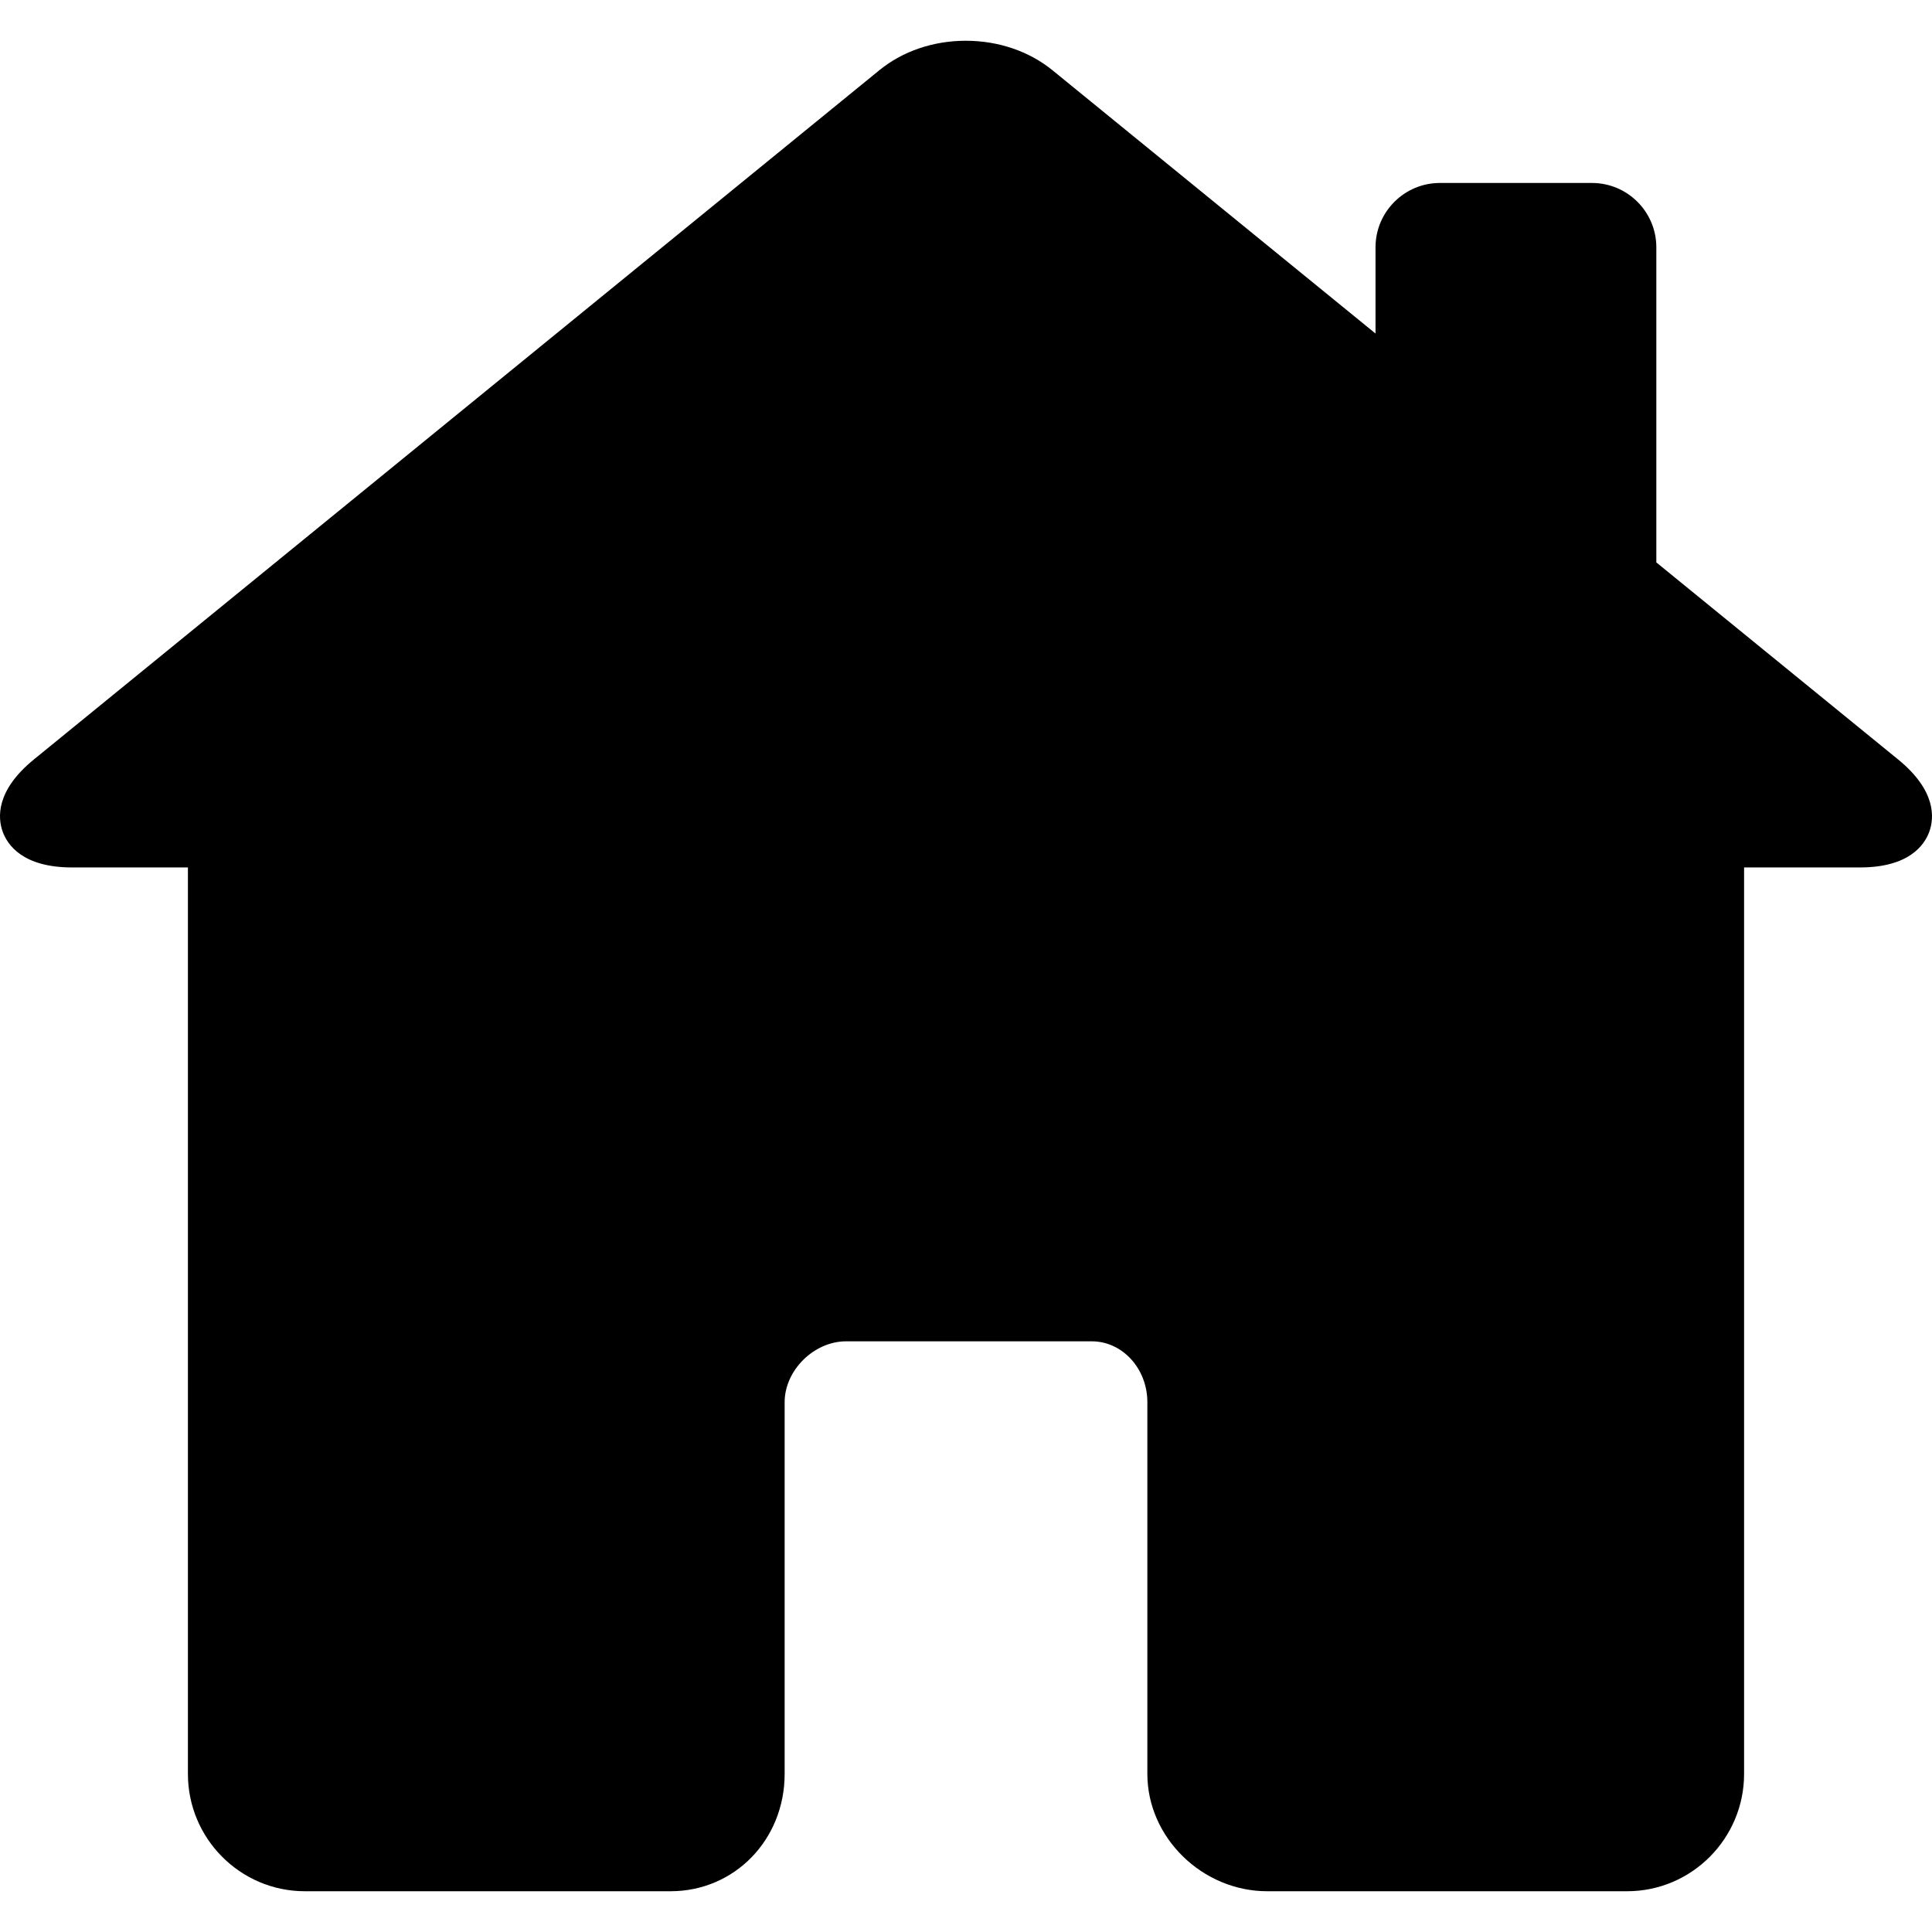
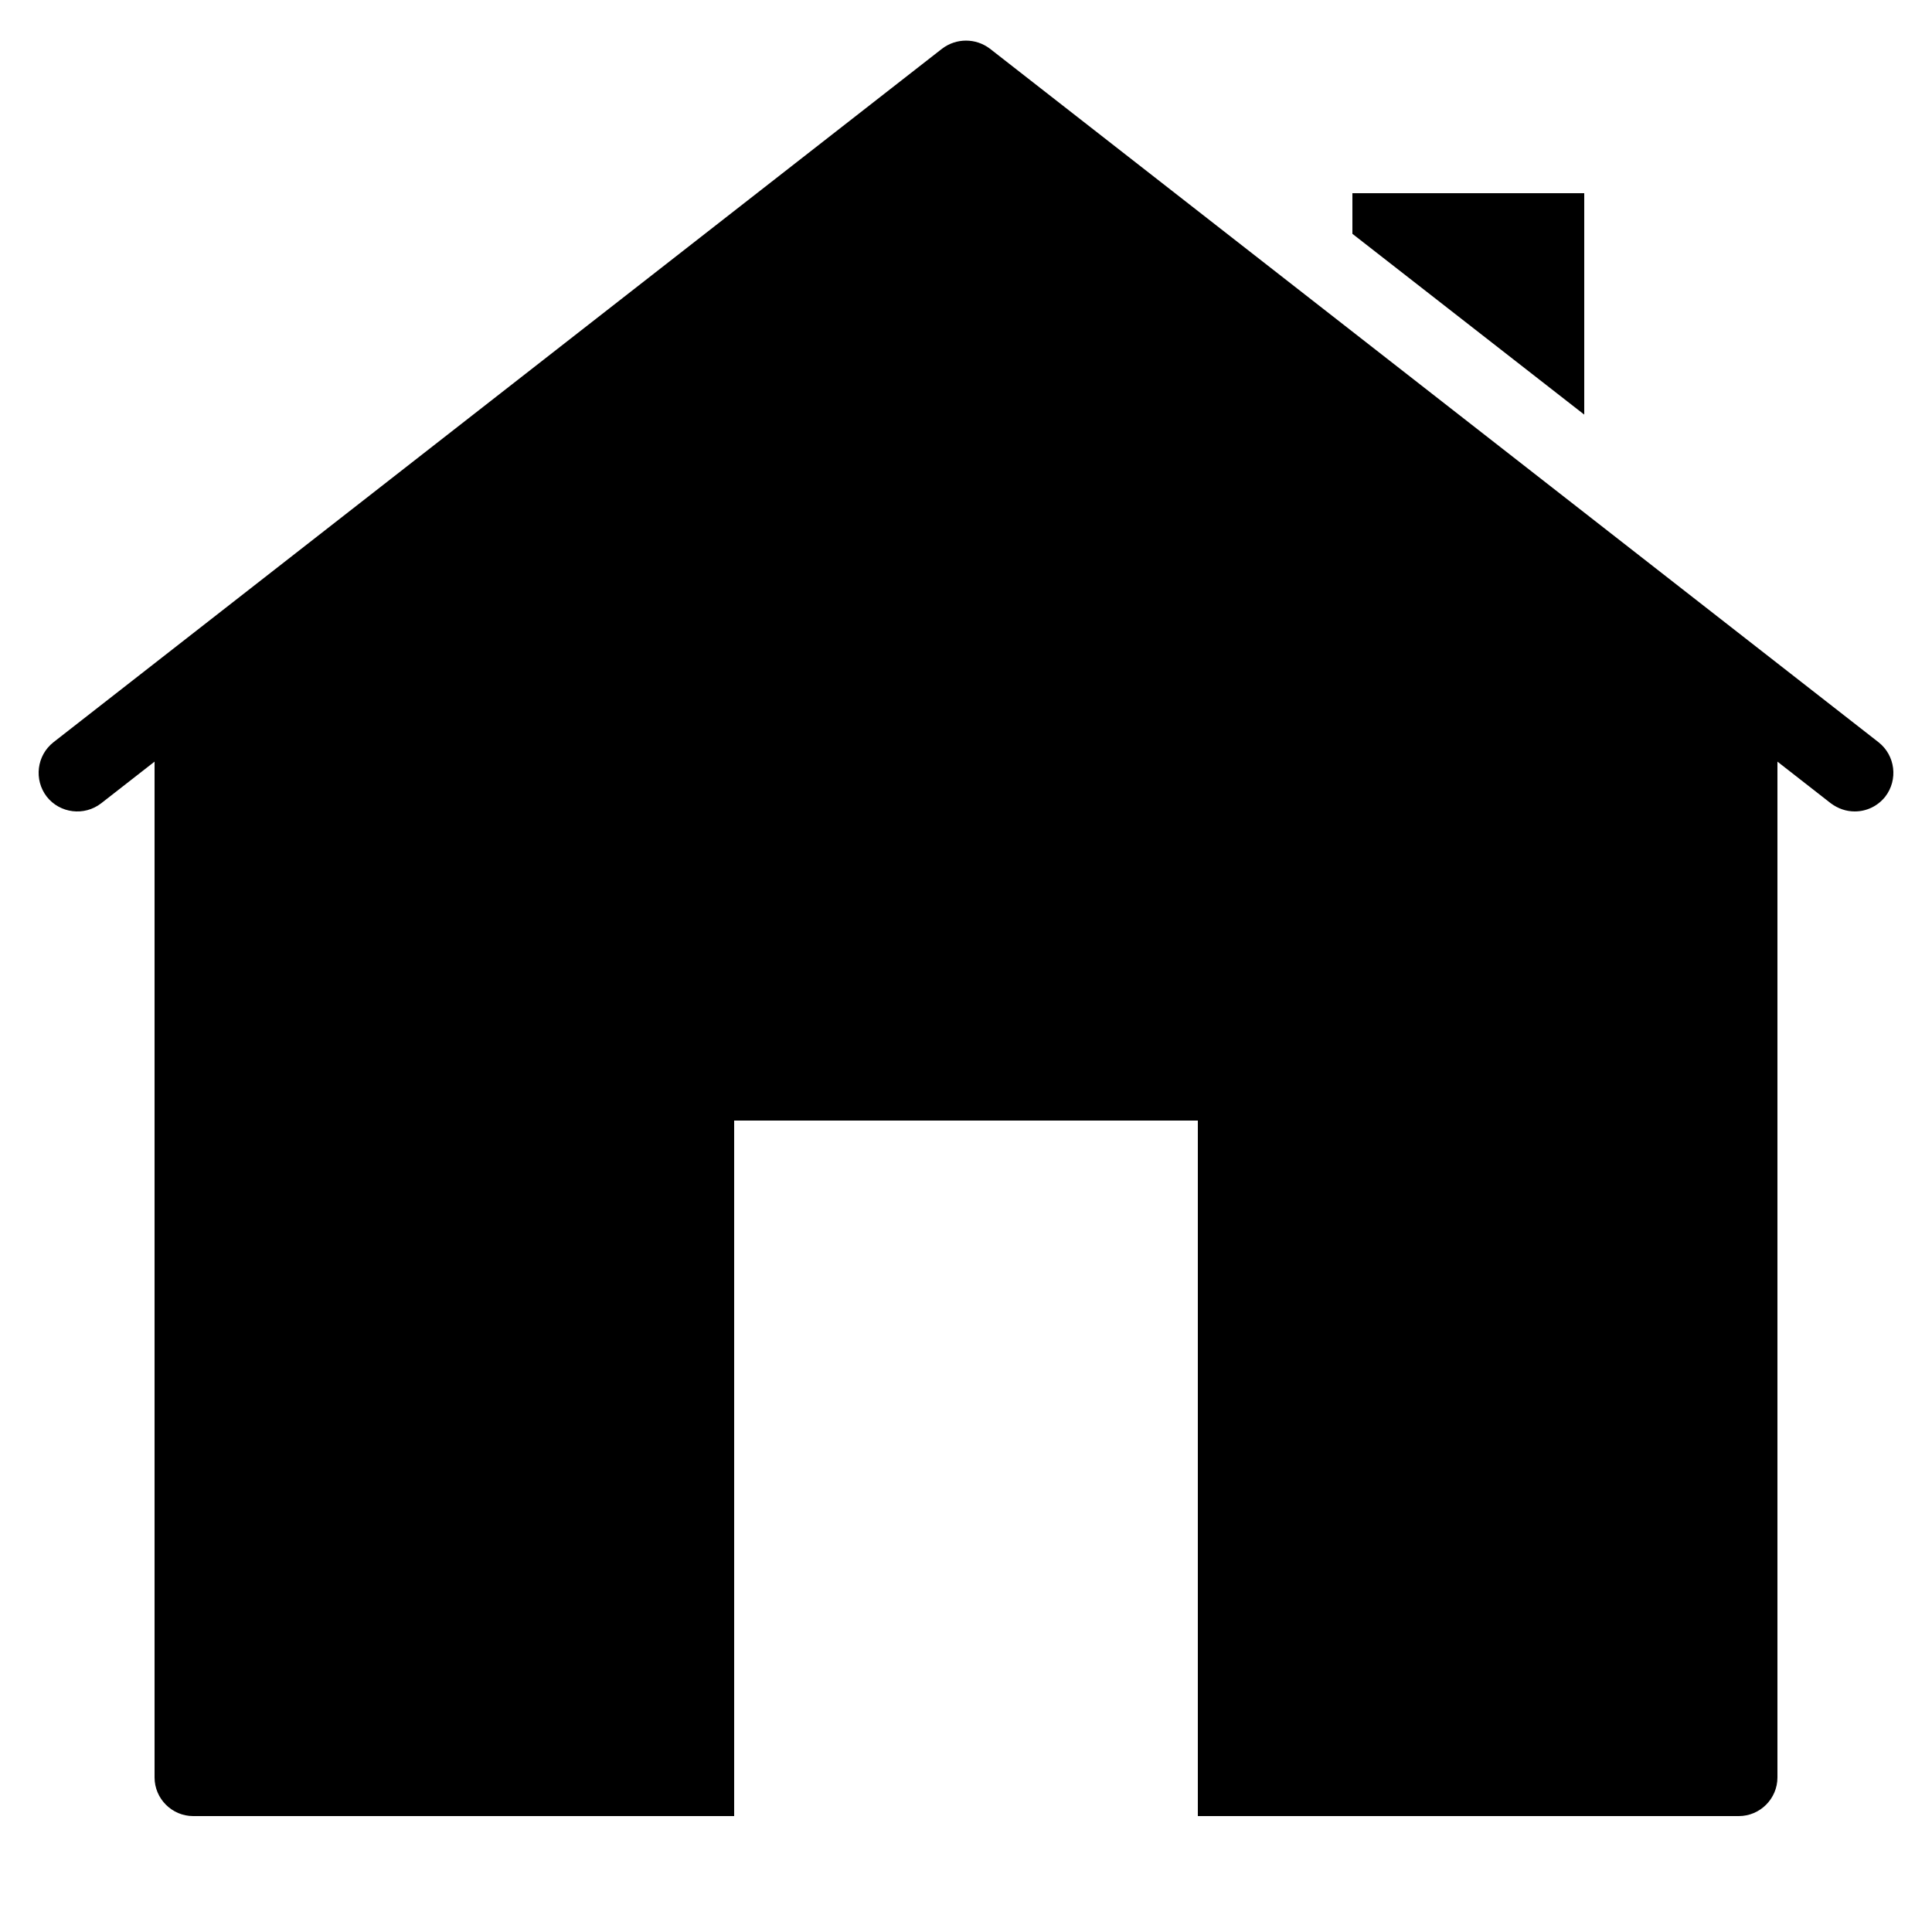
- <svg xmlns="http://www.w3.org/2000/svg" version="1.1" id="Capa_1" x="0px" y="0px" viewBox="0 0 330.242 330.242" style="enable-background:new 0 0 330.242 330.242;" xml:space="preserve">
-   <path d="M324.442,129.811l-41.321-33.677V42.275c0-6.065-4.935-11-11-11h-26c-6.065,0-11,4.935-11,11v14.737l-55.213-44.999  c-3.994-3.254-9.258-5.047-14.822-5.047c-5.542,0-10.781,1.782-14.753,5.019L5.8,129.81c-6.567,5.351-6.173,10.012-5.354,12.314  c0.817,2.297,3.448,6.151,11.884,6.151h19.791v154.947c0,11.058,8.972,20.053,20,20.053h62.5c10.935,0,19.5-8.809,19.5-20.053  v-63.541c0-5.446,5.005-10.405,10.5-10.405h42c5.238,0,9.5,4.668,9.5,10.405v63.541c0,10.87,9.388,20.053,20.5,20.053h61.5  c11.028,0,20-8.996,20-20.053V148.275h19.791c8.436,0,11.066-3.854,11.884-6.151C330.615,139.822,331.009,135.161,324.442,129.811z" />
-   <g>
- </g>
-   <g>
- </g>
-   <g>
- </g>
-   <g>
- </g>
-   <g>
- </g>
-   <g>
- </g>
-   <g>
- </g>
-   <g>
- </g>
-   <g>
- </g>
-   <g>
- </g>
-   <g>
- </g>
-   <g>
- </g>
-   <g>
- </g>
-   <g>
- </g>
-   <g>
- </g>
+ <svg xmlns="http://www.w3.org/2000/svg" fill="#000000" viewBox="0 0 50 50" width="50px" height="50px">
+   <path d="M 25 1.051 C 24.782 1.051 24.566 1.12 24.381 1.26 L 1.381 19.211 C 0.951 19.551 0.871 20.179 1.211 20.619 C 1.551 21.049 2.179 21.129 2.619 20.789 L 4 19.711 L 4 46 C 4 46.55 4.45 47 5 47 L 19 47 L 19 29 L 31 29 L 31 47 L 45 47 C 45.55 47 46 46.55 46 46 L 46 19.711 L 47.381 20.789 C 47.571 20.929 47.78 21 48 21 C 48.3 21 48.589 20.869 48.789 20.619 C 49.129 20.179 49.049 19.551 48.619 19.211 L 25.619 1.26 C 25.434 1.12 25.218 1.051 25 1.051 z M 35 5 L 35 6.051 L 41 10.73 L 41 5 L 35 5 z" />
</svg>
